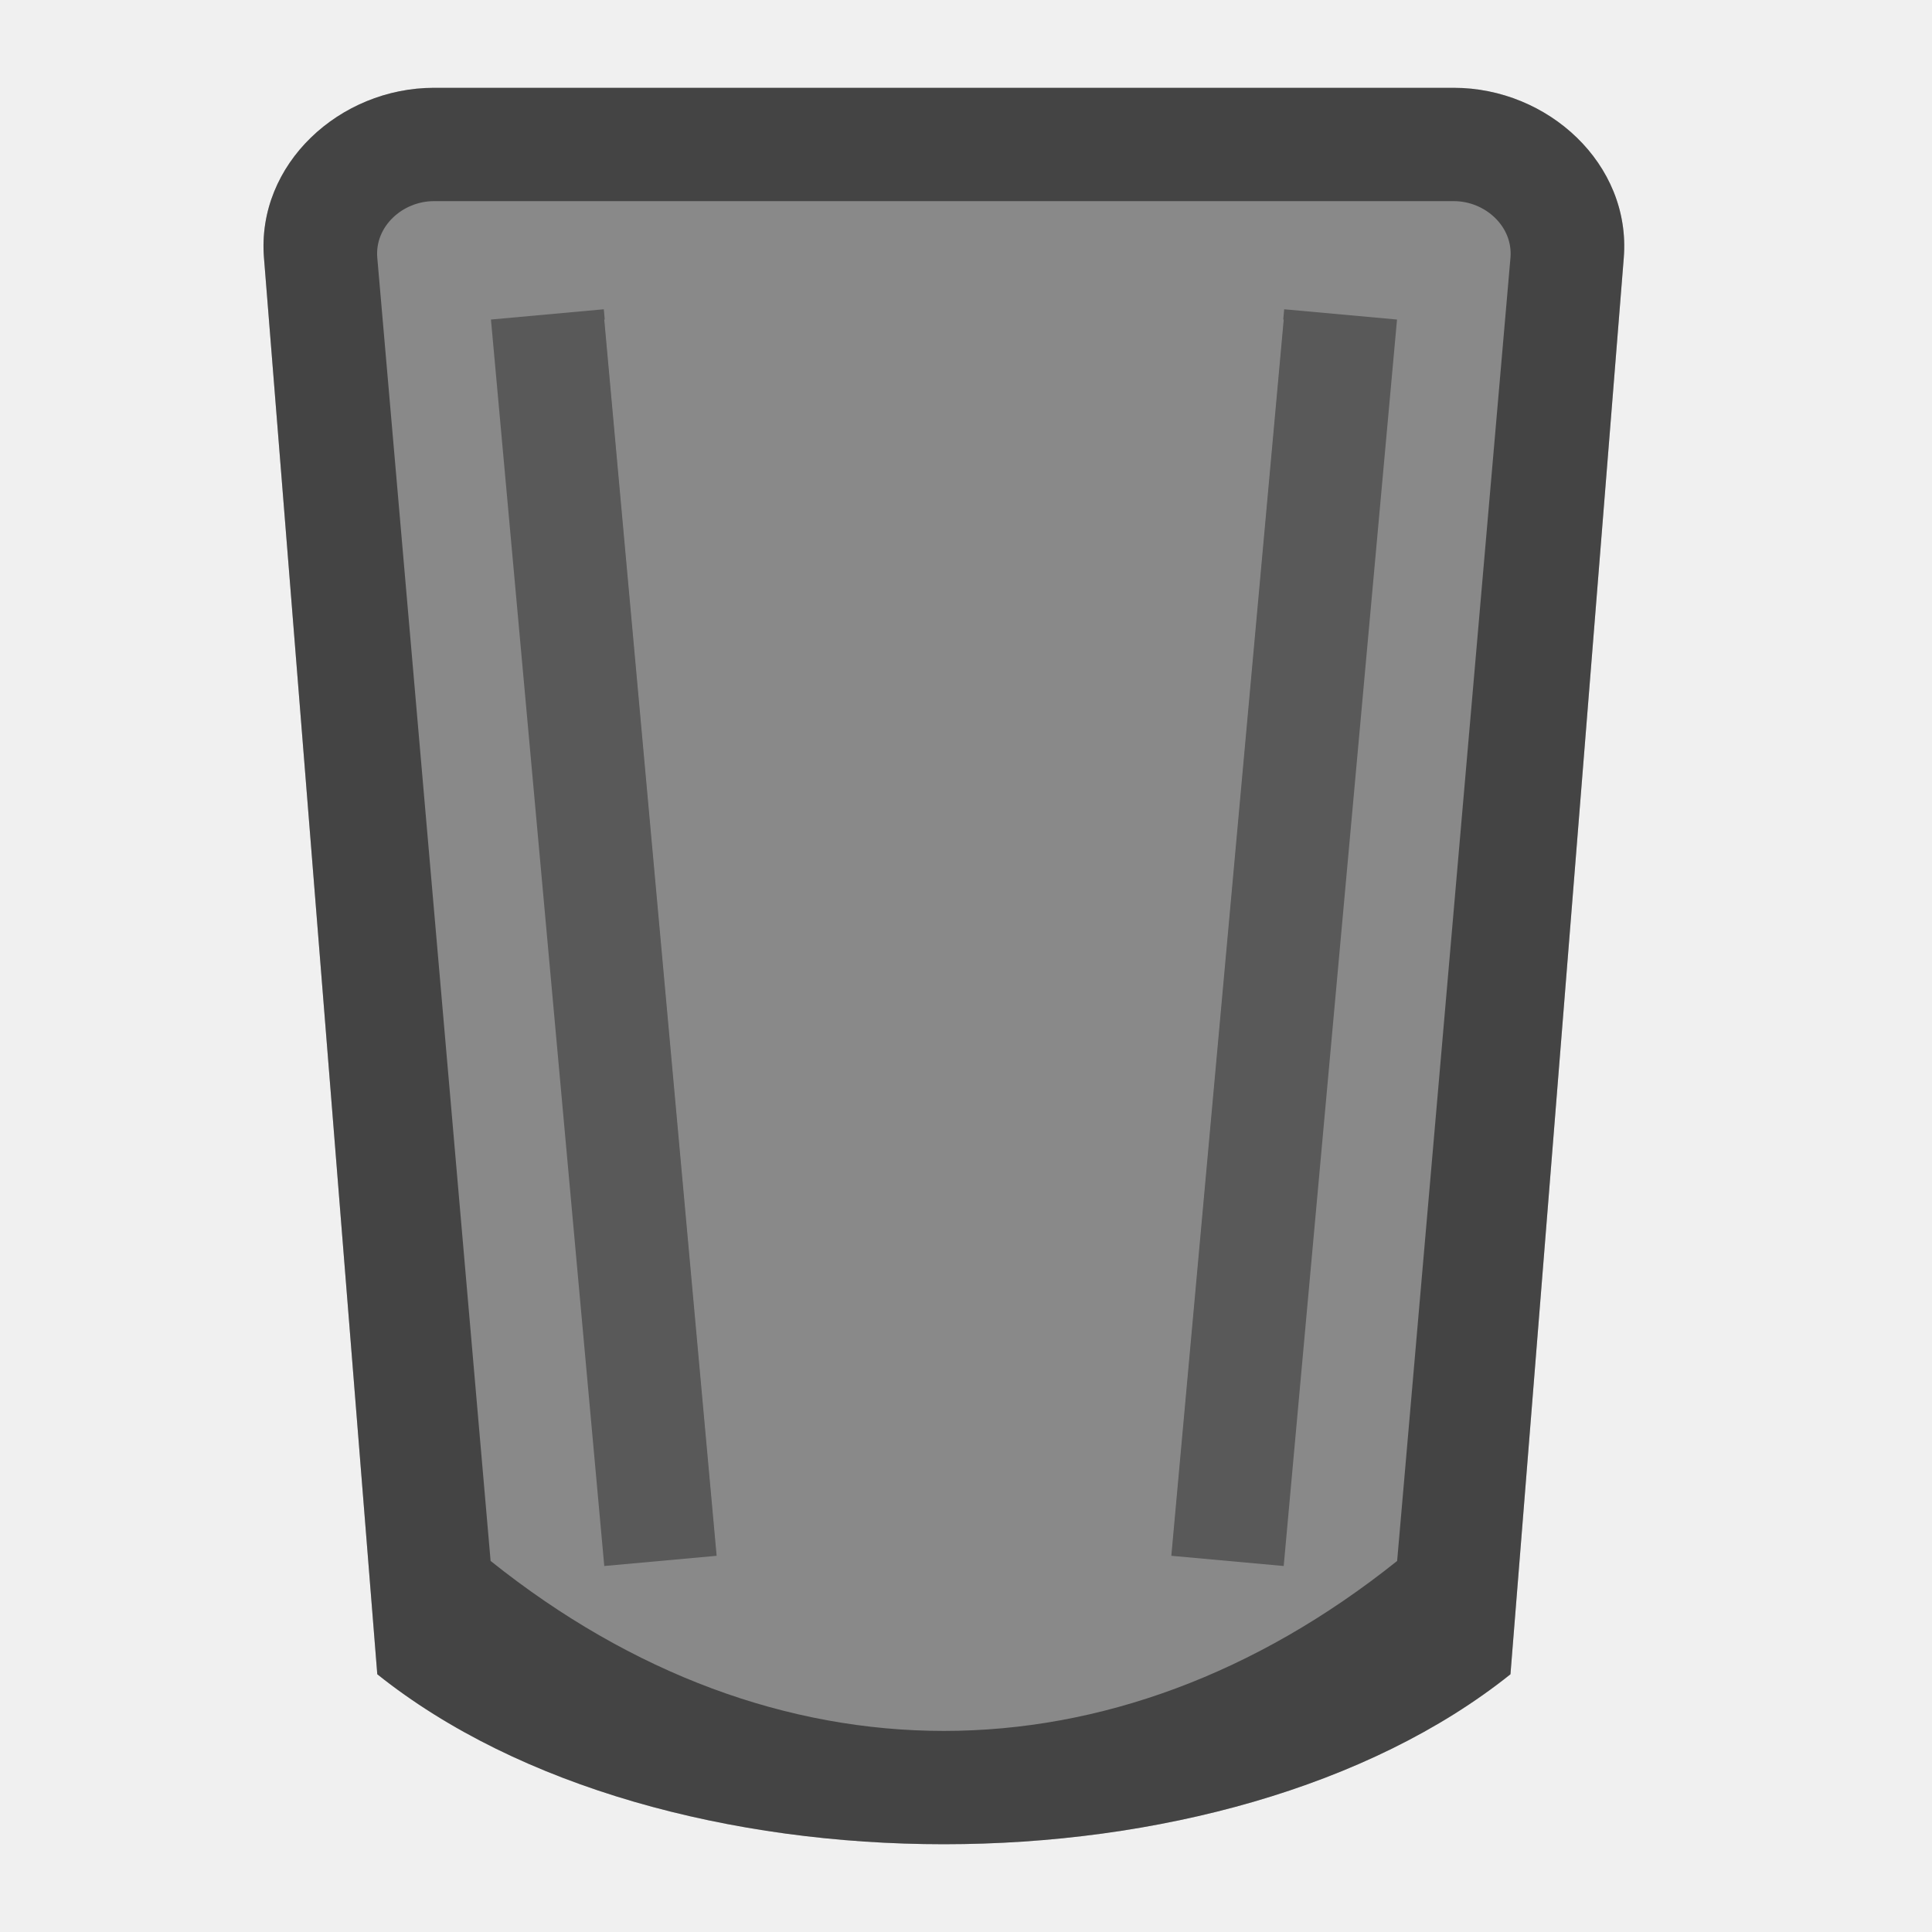
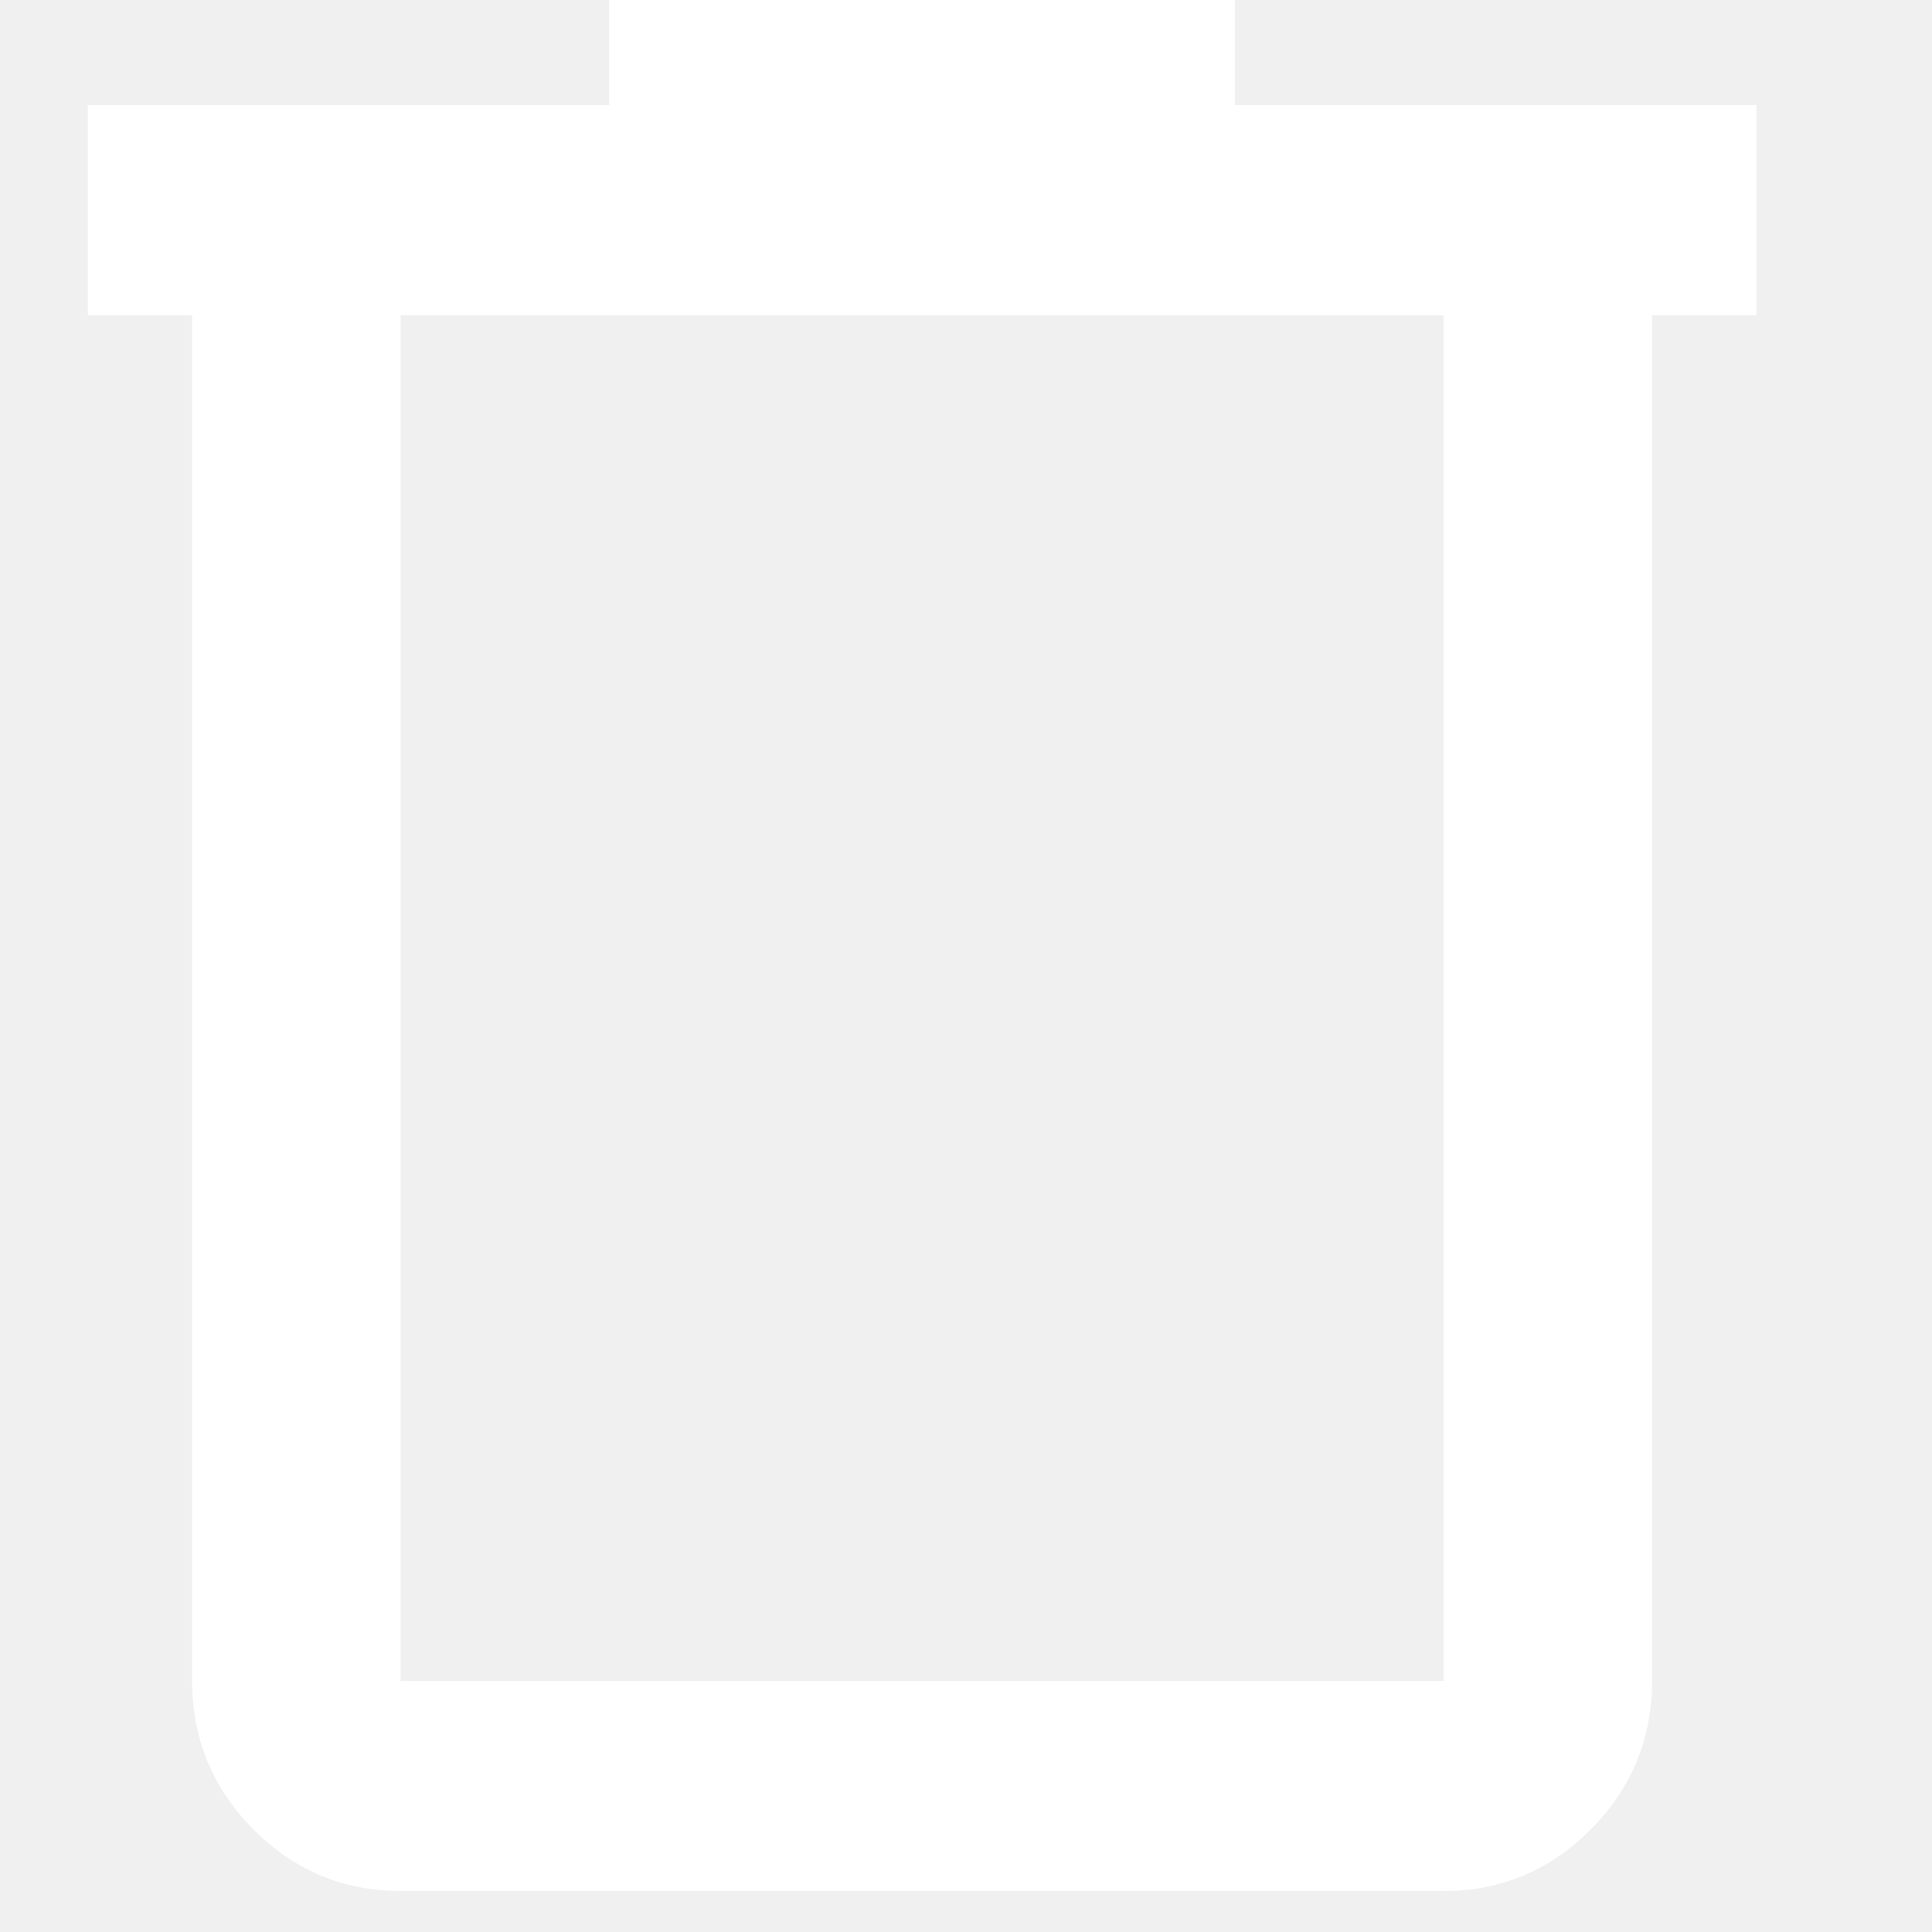
- <svg xmlns="http://www.w3.org/2000/svg" width="22" height="22" version="1.1" id="svg27">
-   <defs id="defs31" />
-   <g transform="translate(.42 1) scale(1.29036)" id="g25">
-     <defs id="defs5">
-       <filter id="a" color-interpolation-filters="sRGB">
-         <feBlend mode="multiply" in2="BackgroundImage" id="feBlend2" />
-       </filter>
-     </defs>
-     <path d="M3.504 0h9c.83 0 1.566.672 1.5 1.5l-1 12.5c-2.5 2-7.5 2-10 0l-1-12.5c-.066-.828.67-1.5 1.5-1.5z" fill="#898989" stroke-linecap="square" stroke-opacity=".5" enable-background="new" id="path7" />
-     <path d="M3.504 0c-.83 0-1.566.672-1.5 1.5l1 12.5c2.5 2 7.5 2 10 0l1-12.5c.066-.828-.67-1.5-1.5-1.5zm0 1h9c.277 0 .524.224.5.5l-1 11.5c-2.5 2-5.5 2-8 0l-1-11.5c-.024-.276.223-.5.5-.5z" fill-opacity=".5" stroke-linecap="square" stroke-opacity=".5" enable-background="new" id="path9" />
-     <g transform="matrix(.25 0 0 .25 -56.12 -55.245)" fill="none" stroke-width="4" filter="url(#a)" id="g23">
-       <g opacity=".35" id="g15">
-         <path d="M270.5 228.978l-4 44" stroke="#000" id="path11" />
-         <path d="M266.5 228.978l-4 44" stroke="#fff" id="path13" />
-       </g>
-       <g opacity=".35" id="g21">
-         <path d="M242.5 228.978l4 44" stroke="#000" id="path17" />
-         <path d="M246.5 228.978l4 44" stroke="#fff" id="path19" />
-       </g>
-     </g>
-   </g>
+ <svg xmlns="http://www.w3.org/2000/svg" width="22" height="22" viewBox="0 0 22 22" fill="none">
+   <path d="M4.562 21.533C3.909 21.533 3.35 21.299 2.885 20.831C2.42 20.362 2.188 19.799 2.188 19.141V3.589H1V1.196H6.937V0H14.062V1.196H20V3.589H18.812V19.141C18.812 19.799 18.58 20.362 18.115 20.831C17.65 21.299 17.091 21.533 16.438 21.533H4.562ZM16.438 3.589H4.562V19.141H16.438V3.589Z" fill="white" />
</svg>
